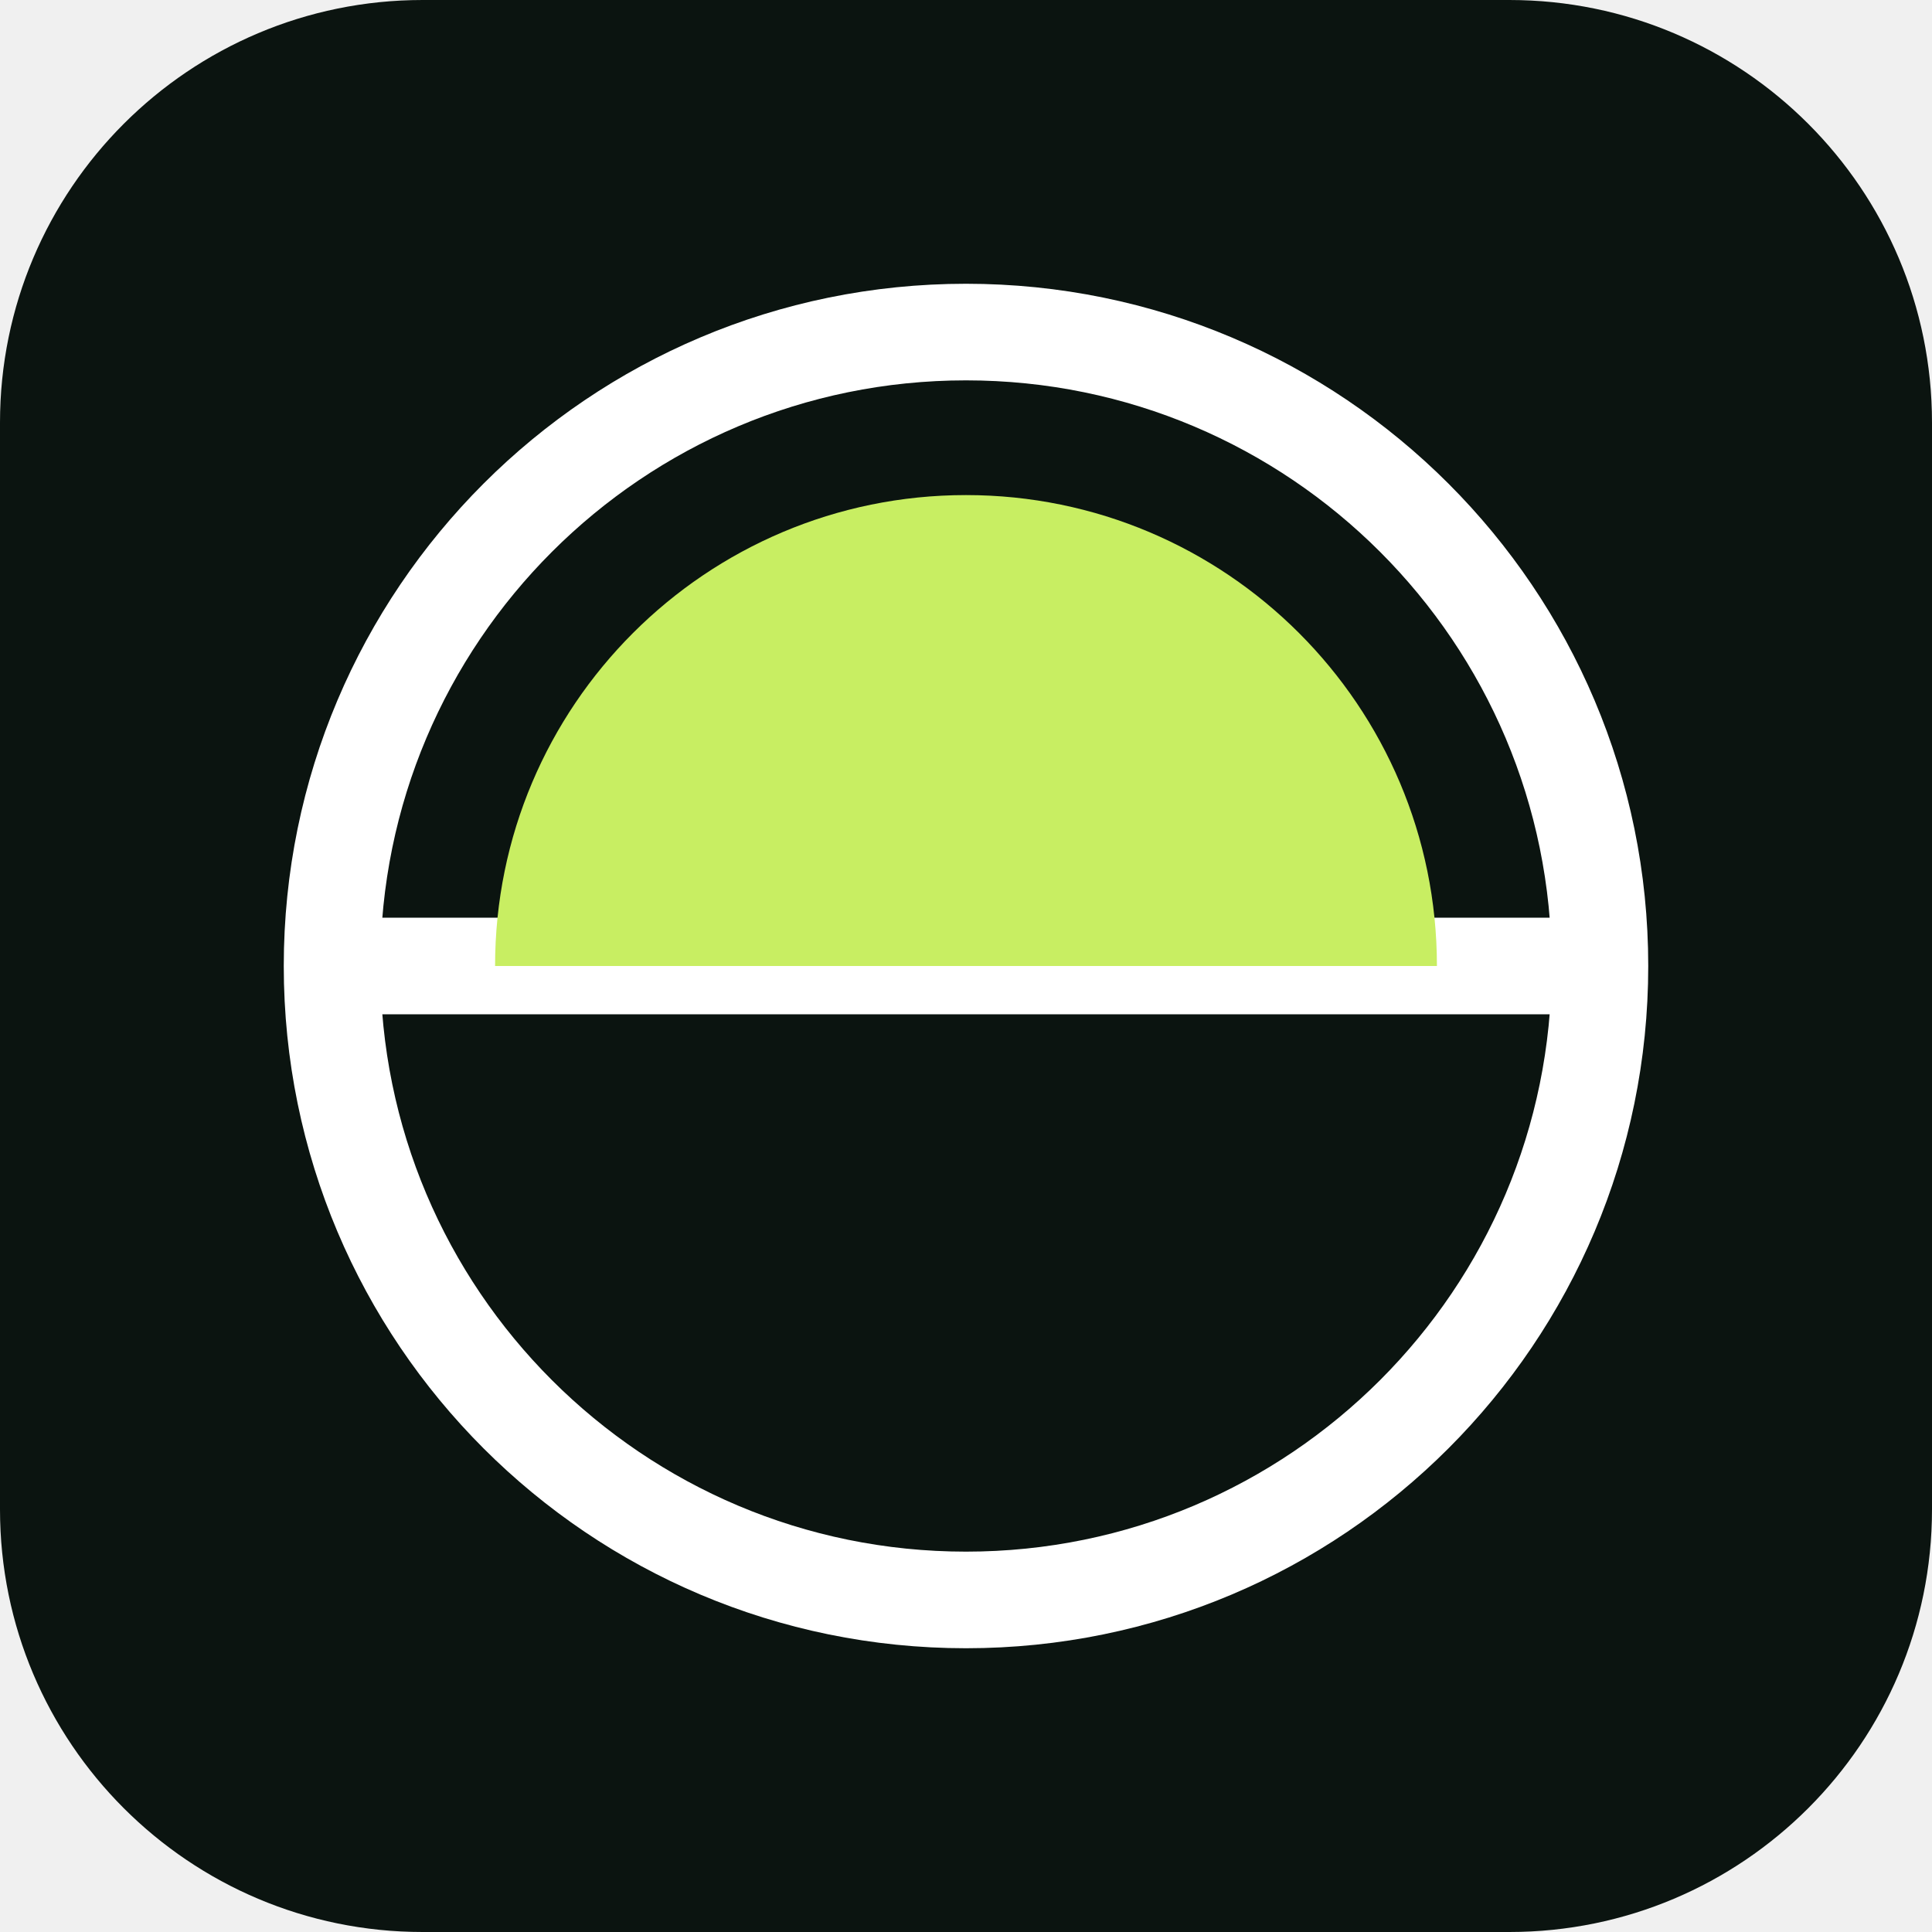
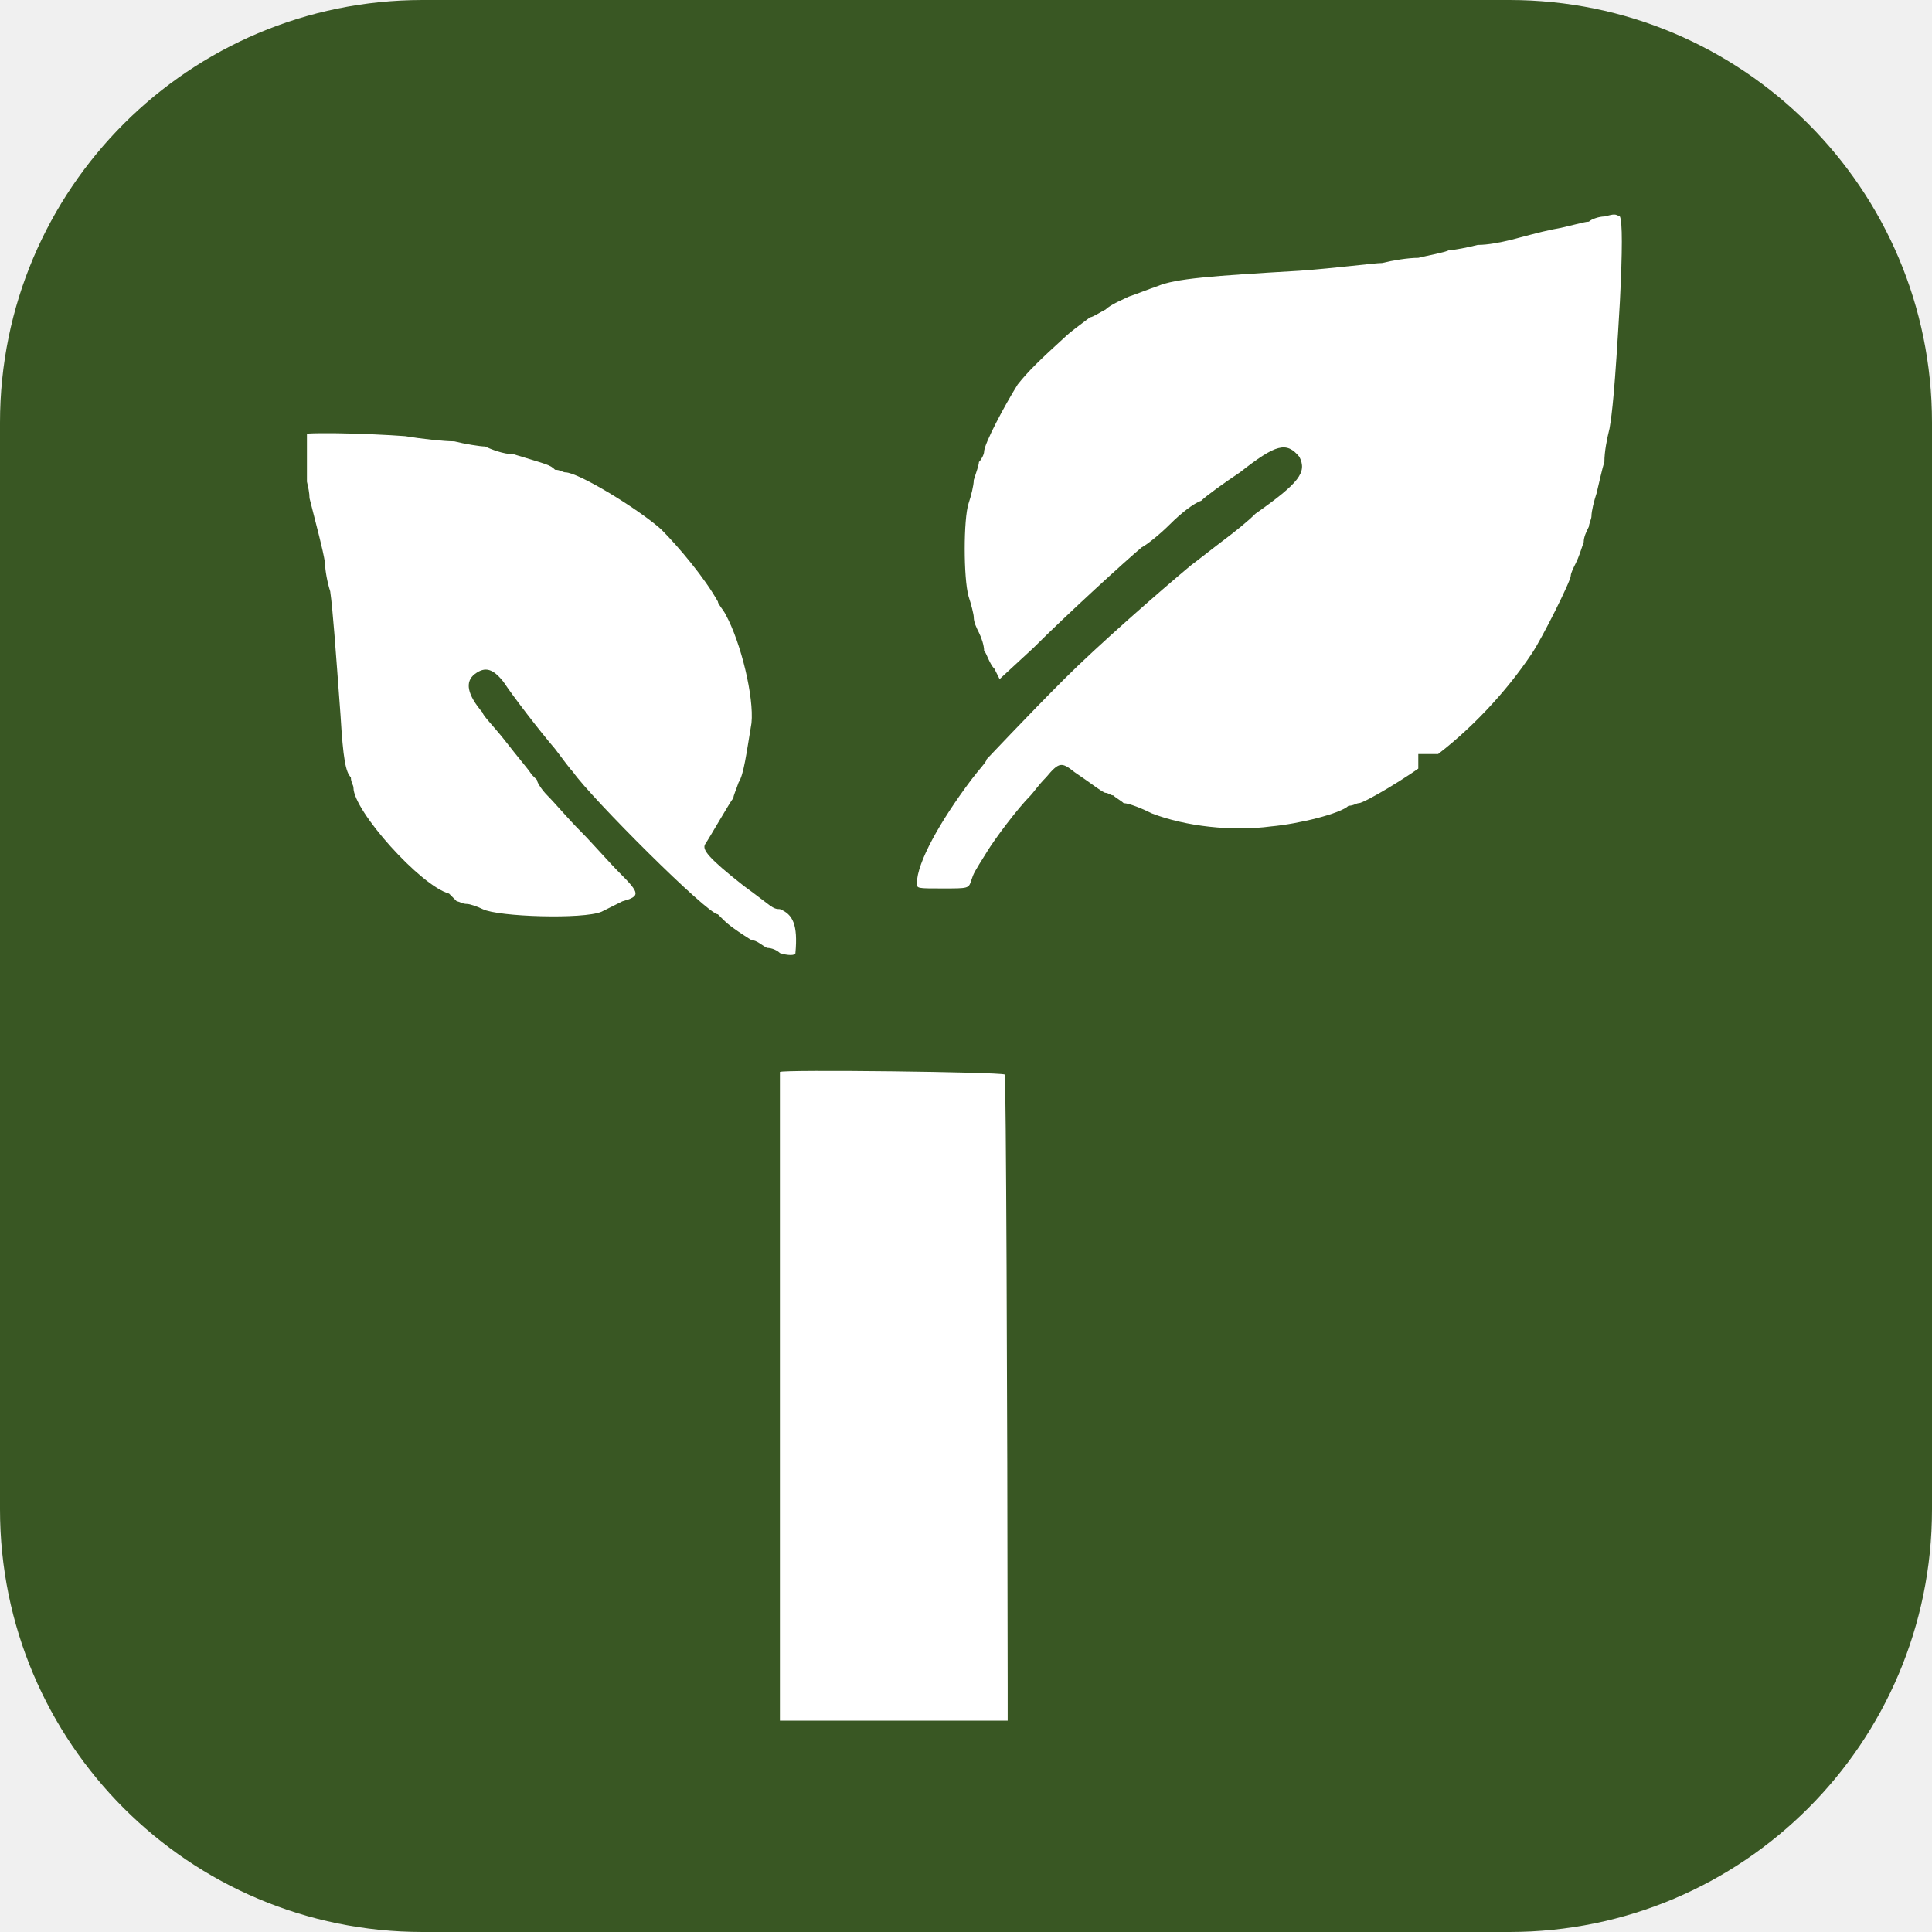
- <svg xmlns="http://www.w3.org/2000/svg" viewBox="0 0 32 32">
-   <rect width="32" height="32" rx="7" fill="#0b1410" />
-   <circle cx="16" cy="16" r="10.5" fill="none" stroke="#fff" stroke-width="1.6" />
-   <path d="M5.5 16h21" stroke="#fff" stroke-width="1.6" />
-   <path d="M8.2 16a7.8 7.8 0 0 1 15.6 0z" fill="#c8ee62" />
+ <svg xmlns="http://www.w3.org/2000/svg" viewBox="0 0 64 64">
+   <rect width="64" height="64" rx="14" fill="#395723" />
+   <svg x="8" y="7" width="48" height="50" viewBox="585 15 560 584">
+     <clipPath id="c">
+       <path d="M610 15H1140V225H1040V290H905V600H755V290H610Z" />
+     </clipPath>
+     <path clip-path="url(#c)" fill="#fff" fill-rule="evenodd" d="M1112 17C1110 17,1107 18,1106 19C1104 19,1098 21,1092 22C1087 23,1080 25,1076 26C1072 27,1067 28,1063 28C1059 29,1054 30,1052 30C1050 31,1044 32,1040 33C1036 33,1030 34,1026 35C1023 35,1008 37,994 38C960 40,946 41,939 44C936 45,931 47,928 48C926 49,921 51,919 53C917 54,914 56,913 56C909 59,905 62,904 63C893 73,889 77,885 82C880 90,872 105,872 108C872 109,871 111,870 112C870 113,869 116,868 119C868 121,867 125,866 128C864 134,864 157,866 164C867 167,868 171,868 172C868 174,869 176,870 178C871 180,872 183,872 185C873 186,874 190,876 192L878 196 891 184C904 171,927 150,933 145C935 144,940 140,944 136C948 132,953 128,956 127C958 125,965 120,971 116C985 105,989 104,994 110C997 116,994 120,977 132C974 135,969 139,965 142C961 145,956 149,952 152C940 162,916 183,903 196C889 210,873 227,873 227C873 228,870 231,867 235C855 251,846 267,846 275C846 277,846 277,856 277C866 277,866 277,867 274C868 271,868 271,873 263C876 258,885 246,890 241C891 240,893 237,896 234C901 228,902 228,907 232C913 236,918 240,919 240C920 240,921 241,922 241C923 242,925 243,926 244C928 244,933 246,937 248C950 253,968 255,983 253C994 252,1010 248,1013 245C1015 245,1016 244,1017 244C1019 244,1036 234,1045 227C1060 216,1074 201,1084 186C1088 180,1099 158,1099 156C1099 155,1100 153,1101 151C1102 149,1103 146,1104 143C1104 141,1105 139,1106 137C1106 136,1107 134,1107 133C1107 131,1108 127,1109 124C1110 120,1111 115,1112 112C1112 108,1113 103,1114 99C1115 93,1116 85,1118 50C1119 30,1119 19,1118 17C1116 16,1116 16,1112 17M605 102C605 103,606 104,606 105C607 107,608 110,609 114C609 117,611 122,611 126C614 138,616 145,617 151C617 154,618 159,619 162C620 169,621 183,623 210C624 227,625 232,627 234C627 236,628 237,628 238C628 247,654 276,665 279C666 280,667 281,668 282C669 282,670 283,672 283C673 283,676 284,678 285C684 288,717 289,724 286C726 285,730 283,732 282C739 280,739 279,731 271C727 267,720 259,716 255C711 250,706 244,703 241C701 239,699 236,699 235C699 235,698 234,697 233C695 230,693 228,686 219C682 214,678 210,678 209C672 202,671 197,675 194C679 191,682 192,686 197C690 203,700 216,706 223C709 227,712 231,713 232C720 242,765 287,769 287C769 287,770 288,771 289C772 290,774 292,782 297C784 297,786 299,788 300C790 300,792 301,793 302C796 303,799 303,799 302C800 291,798 287,793 285C790 285,790 284,779 276C765 265,763 262,764 260C766 257,774 243,775 242C775 241,776 239,777 236C779 233,780 225,782 213C783 203,778 182,772 171C771 169,769 167,769 166C764 157,754 145,747 138C738 130,715 116,710 116C709 116,708 115,706 115C704 113,703 113,690 109C686 109,681 107,679 106C677 106,671 105,667 104C663 104,654 103,648 102C635 101,605 100,605 102M328 112C328 113,325 119,321 126C314 144,313 146,309 155C307 160,305 163,305 164C305 164,304 166,303 167C303 169,301 174,299 178C297 182,295 186,295 187C294 188,293 190,293 191C292 192,291 195,290 196C290 198,283 213,276 228C269 244,263 259,262 262C261 264,259 268,258 271C257 273,255 277,255 278C254 280,252 284,251 286C250 289,248 293,247 295C246 298,245 300,245 300C245 301,237 319,234 323C234 325,233 327,233 327C233 328,231 332,229 337C222 352,221 353,220 356C220 358,219 359,218 360C218 361,217 362,217 362C217 363,216 365,215 367C214 370,211 376,209 382C206 389,202 397,200 401C199 404,197 408,197 409C197 409,196 412,194 414C193 417,192 420,192 421C192 421,191 422,190 423C190 424,189 425,189 426C189 426,188 430,186 433C185 436,183 440,183 442C182 443,180 447,179 449C178 451,175 458,172 464C170 471,167 477,166 479C165 481,164 483,164 484C164 485,163 486,162 487C162 488,161 489,161 490C161 490,159 495,157 500C155 504,153 508,153 509C153 509,152 511,151 514C150 516,148 520,147 522C146 525,144 529,143 531C141 537,138 543,135 549C134 552,132 556,131 560C129 563,127 569,125 573C123 577,120 583,118 587C117 591,114 597,112 602C110 606,108 611,108 611C108 612,107 613,107 615C104 619,97 635,97 636C97 636,96 639,94 642C91 649,89 655,86 661C85 663,83 667,83 668C78 679,74 688,71 696C69 700,66 706,64 709C63 713,61 717,61 717C61 718,59 722,57 727C55 731,53 735,53 736C53 736,52 739,51 741C49 744,47 749,46 752C45 754,43 758,42 760C37 772,36 774,36 775C36 775,35 776,34 777C34 778,33 779,33 780C33 781,31 786,29 790C27 795,24 801,23 805C21 809,19 814,17 816C16 819,15 821,15 822C16 824,124 823,126 822C126 821,127 819,128 817C128 816,129 813,130 811C131 809,132 807,132 806C132 806,133 803,134 801C135 799,136 797,136 796C136 796,137 793,138 791C139 789,140 787,140 786C140 786,141 783,142 781C143 779,144 777,144 776C144 775,145 773,150 761C151 759,152 757,152 756C152 755,153 754,153 752C154 751,155 750,155 749C155 748,156 746,157 744C158 742,159 739,159 739C159 738,160 735,162 732C163 730,164 727,164 726C164 726,165 724,166 722C167 719,168 717,168 716C168 715,169 714,170 713C170 711,171 710,171 709C171 708,172 706,173 704C174 702,175 698,183 679C184 675,186 672,186 672C186 671,188 668,189 664C190 661,192 656,194 653L196 648 365 647C550 647,538 647,539 653C540 656,544 666,547 670C547 672,548 674,548 674C548 675,549 677,550 678C550 680,553 687,556 694C559 702,562 709,563 710C564 715,574 737,576 743C577 745,578 749,579 750C582 758,583 761,590 779C595 790,599 799,599 799C600 800,600 801,600 802C600 803,601 805,602 807C603 809,604 812,604 813C605 815,606 818,607 819C609 823,609 823,616 823C620 823,644 823,670 823C696 823,717 823,718 823C719 823,719 820,718 819C717 818,716 817,716 815C715 814,714 811,714 810C710 802,707 795,707 794C707 794,706 792,705 789C704 787,702 783,701 780C700 778,698 774,698 772C697 771,694 765,692 758C689 752,686 746,685 744C684 741,682 736,681 733C679 729,677 725,677 724C676 723,675 720,673 716C672 712,670 708,669 705C668 703,666 699,665 696C664 694,662 690,661 688C661 687,660 684,659 683C659 681,658 680,657 679C657 678,656 677,656 676C656 675,654 670,649 659C648 657,647 655,647 654C647 654,646 652,645 649C644 647,642 643,641 641C640 638,639 636,639 636C639 635,637 632,636 628C631 617,628 611,628 610C628 609,626 605,624 599C621 594,619 589,619 589C619 588,618 587,618 585C617 584,616 583,616 582C616 581,615 578,613 575C612 572,610 567,609 565C608 563,606 559,606 558C605 556,602 550,599 544C597 537,594 531,593 528C592 526,591 524,591 523C591 522,590 521,590 520C589 519,588 518,588 516C587 513,586 511,582 503C581 501,578 493,575 487C573 481,570 474,569 473C567 469,564 461,564 460C564 460,563 458,562 455C561 453,559 449,558 447C557 444,556 442,556 442C556 441,555 438,553 435C552 432,550 428,550 426C549 425,547 421,546 419C545 417,543 412,542 408C540 404,538 400,537 398C536 395,534 391,534 389C533 387,531 383,530 380C524 367,523 365,523 364C523 364,522 362,522 360C521 359,519 355,518 353C515 346,513 341,510 334C508 331,507 328,507 327C507 327,506 325,506 323C503 318,495 300,495 298C495 298,494 297,494 296C493 295,492 294,492 292C491 291,490 288,490 286C489 285,486 279,484 272C477 257,477 256,474 251C473 249,471 243,469 238C464 227,459 216,457 210C456 208,455 206,455 205C455 204,454 203,454 202C453 201,452 200,452 199C452 198,451 196,450 194C449 192,448 190,448 190C448 189,444 180,442 176C442 175,440 171,439 167C437 164,435 159,434 156C429 146,427 141,427 140C427 140,426 138,426 136C424 133,422 128,418 119C417 116,415 114,415 113C413 112,330 111,328 112M1794 112C1793 112,1793 251,1793 466C1793 660,1793 820,1793 821C1793 823,1805 823,2031 823C2223 823,2269 823,2269 822C2270 821,2270 802,2270 779C2270 742,2270 737,2268 736C2267 734,2251 734,2078 734C1897 734,1889 734,1888 732C1886 729,1887 508,1889 505L1890 503 2058 503C2187 503,2226 503,2226 502C2227 500,2227 421,2226 418L2225 415 2058 415L1890 415 1889 413C1887 410,1886 207,1888 202L1889 200 2069 200C2193 200,2250 200,2251 199C2251 198,2251 113,2251 112C2250 112,1795 111,1794 112M2337 113C2336 113,2339 117,2343 123C2347 128,2353 136,2356 140C2359 145,2363 151,2366 154C2370 160,2371 162,2381 176C2389 188,2392 192,2395 196C2397 199,2399 202,2400 204C2402 206,2405 210,2406 212C2408 215,2411 219,2412 221C2414 223,2417 227,2418 230C2420 232,2423 236,2424 237C2425 238,2428 242,2430 246C2433 249,2435 253,2436 255C2437 256,2440 260,2442 264C2445 267,2449 272,2450 274C2452 277,2455 281,2457 284C2459 286,2462 291,2465 296C2476 310,2484 321,2503 348C2508 355,2515 366,2516 368C2517 369,2520 372,2522 376C2525 380,2529 384,2530 386C2531 388,2534 392,2536 395C2538 398,2541 402,2542 404C2543 405,2547 410,2550 415C2554 420,2558 426,2560 429C2562 432,2566 437,2568 441C2573 448,2574 451,2571 454C2570 455,2568 458,2566 461C2562 466,2555 476,2545 491C2542 496,2533 508,2527 518C2520 528,2511 540,2508 544C2505 548,2502 553,2501 555C2500 557,2497 561,2495 564C2493 567,2490 571,2489 572C2488 573,2486 576,2485 578C2483 581,2481 584,2480 586C2476 592,2460 615,2459 616C2458 617,2454 623,2450 629C2443 639,2437 647,2428 661C2426 663,2422 669,2420 672C2417 676,2413 682,2411 685C2409 688,2406 692,2405 693C2404 695,2401 699,2398 703C2392 712,2383 726,2372 742C2367 748,2360 759,2355 766C2351 772,2342 784,2337 793C2331 802,2324 811,2321 815C2316 822,2316 825,2321 824C2323 823,2349 823,2379 823L2434 823 2459 785C2472 764,2486 744,2489 740C2491 736,2495 731,2496 729C2497 727,2501 721,2504 716C2517 698,2530 678,2532 675C2533 673,2535 670,2537 668C2544 657,2547 653,2547 652C2547 652,2549 649,2552 645C2554 641,2558 636,2559 634C2560 632,2563 628,2566 625C2568 621,2571 616,2574 613C2579 603,2584 597,2586 594C2594 583,2635 519,2636 518C2636 517,2637 516,2638 516C2639 515,2645 518,2645 520C2645 521,2651 531,2669 557C2670 559,2672 563,2675 566C2677 570,2681 575,2682 576C2684 579,2706 613,2729 648C2743 669,2751 682,2754 686C2759 693,2784 731,2790 741C2794 747,2798 752,2798 754C2802 759,2817 781,2817 781C2817 782,2821 788,2826 795C2831 802,2837 812,2840 816C2842 819,2844 823,2844 823C2845 824,2968 823,2968 822C2969 822,2968 820,2966 818C2965 816,2962 813,2961 810C2959 808,2956 803,2953 800C2950 796,2946 789,2943 784C2940 780,2936 775,2934 772C2933 770,2929 765,2925 760C2922 755,2917 748,2915 744C2908 736,2902 727,2899 722C2897 718,2894 714,2881 697C2879 693,2873 684,2868 678C2857 662,2852 655,2846 646C2843 641,2838 634,2835 630C2832 625,2828 620,2826 618C2825 615,2821 610,2818 605C2814 600,2811 595,2810 594C2808 592,2800 580,2796 575C2792 568,2780 551,2775 544C2772 539,2768 534,2767 532C2765 530,2762 526,2760 523C2758 520,2753 512,2748 506C2744 500,2738 492,2736 488C2733 484,2728 476,2725 472C2721 467,2718 462,2717 462C2717 461,2716 460,2716 460C2716 459,2715 457,2714 456C2713 455,2711 453,2710 451C2709 447,2709 447,2724 426C2727 422,2732 414,2736 409C2739 404,2745 395,2748 390C2752 386,2756 379,2758 376C2760 374,2764 369,2766 366C2768 363,2770 360,2771 359C2771 358,2773 355,2776 352C2778 349,2782 343,2785 339C2787 335,2792 329,2796 324C2801 316,2804 312,2820 288C2824 284,2830 274,2836 267C2841 260,2847 251,2850 247C2857 237,2861 231,2864 227C2866 225,2867 223,2867 222C2867 222,2869 219,2871 216C2874 212,2877 208,2878 206C2879 205,2883 199,2887 194C2890 190,2896 182,2899 178C2902 173,2907 165,2911 160C2914 156,2919 148,2922 144C2930 133,2933 129,2937 124C2943 115,2943 114,2943 113C2943 112,2857 111,2827 112C2826 112,2823 117,2818 124C2814 130,2810 136,2810 136C2809 137,2786 172,2786 173C2786 173,2785 174,2784 175C2783 177,2728 258,2720 270C2719 273,2704 294,2700 300C2698 303,2696 306,2696 306C2696 307,2694 310,2691 314C2688 319,2685 323,2684 325C2682 327,2681 329,2680 331C2675 337,2654 368,2654 370C2650 376,2643 384,2642 384C2641 384,2634 374,2631 369C2631 368,2630 366,2629 365C2628 364,2627 363,2627 363C2627 362,2626 361,2625 360C2624 359,2617 348,2609 336C2601 324,2585 301,2574 285C2563 269,2553 254,2552 252C2551 250,2548 246,2546 243C2542 238,2521 207,2520 204C2518 202,2501 176,2493 164C2489 159,2482 149,2478 143C2474 137,2469 130,2468 128C2467 126,2464 122,2462 120C2461 117,2459 115,2458 114C2457 112,2339 111,2337 113M1213 114C1213 115,1212 118,1211 120C1210 123,1209 127,1208 129C1207 131,1206 134,1205 136C1205 137,1204 139,1204 140C1204 141,1196 160,1190 170C1190 171,1188 174,1186 178C1181 188,1180 190,1177 194C1173 200,1170 200,1236 200C1270 200,1300 200,1306 201C1338 205,1351 207,1366 210C1376 213,1385 216,1388 218C1390 218,1391 219,1392 219C1398 219,1427 235,1450 251C1472 266,1493 287,1508 310C1516 323,1531 350,1532 356C1533 357,1534 361,1535 363C1536 365,1537 367,1537 368C1537 369,1538 371,1538 372C1540 375,1543 387,1544 396C1545 399,1546 403,1546 404C1547 405,1548 410,1549 415C1549 420,1550 427,1551 429C1553 436,1553 488,1552 500C1551 513,1548 532,1546 536C1546 538,1544 542,1544 546C1536 573,1524 598,1505 624C1494 640,1469 664,1455 674C1451 676,1448 679,1448 679C1447 680,1435 688,1431 690C1430 690,1426 693,1422 695C1419 697,1415 699,1414 699C1414 699,1411 701,1407 702C1403 704,1399 706,1396 707C1394 708,1392 709,1391 709C1390 709,1389 710,1387 710C1386 711,1381 713,1376 715C1371 716,1366 718,1364 719C1359 720,1349 723,1340 724C1335 725,1331 726,1331 727C1330 727,1325 728,1320 729C1314 729,1307 730,1305 731C1295 733,1259 734,1195 734C1134 734,1129 734,1128 732C1127 731,1127 684,1127 497C1127 368,1127 262,1126 262C1126 262,1125 263,1123 264C1122 266,1121 268,1120 268C1118 271,1089 297,1089 297C1088 297,1085 299,1081 302C1078 305,1072 309,1070 311C1067 313,1061 316,1058 318C1054 321,1047 325,1042 327C1038 329,1034 332,1034 333C1033 334,1033 822,1033 823C1034 823,1290 823,1298 822C1303 822,1314 821,1321 820C1328 819,1337 818,1341 818C1345 817,1350 816,1354 815C1357 815,1361 814,1363 814C1364 813,1369 812,1372 811C1380 810,1386 808,1393 806C1395 806,1400 804,1402 804C1415 800,1442 790,1454 783C1459 781,1463 779,1463 779C1463 779,1471 775,1479 770C1487 765,1495 761,1496 760C1497 760,1499 758,1502 756C1504 755,1507 753,1508 752C1511 750,1530 736,1538 729C1552 717,1587 679,1587 676C1587 675,1589 672,1592 668C1598 660,1606 647,1613 635C1614 632,1616 628,1617 626C1618 625,1620 621,1622 618C1623 614,1624 611,1625 610C1627 606,1635 585,1636 582C1636 580,1637 577,1638 576C1639 573,1641 565,1643 556C1644 552,1645 548,1646 546C1647 541,1650 521,1653 498C1655 481,1655 456,1654 443C1653 436,1652 426,1651 421C1651 416,1650 409,1650 406C1649 404,1648 398,1648 395C1647 391,1646 386,1646 385C1645 383,1644 379,1643 376C1643 373,1642 369,1642 368C1641 367,1640 363,1640 360C1639 358,1638 355,1638 354C1637 353,1636 349,1635 346C1633 339,1631 334,1630 330C1629 328,1627 324,1626 320C1622 309,1612 290,1605 278C1583 238,1556 208,1524 183C1512 175,1498 165,1497 165C1497 165,1495 164,1494 163C1491 161,1472 151,1460 146C1449 141,1447 140,1446 140C1445 140,1444 139,1442 139C1441 138,1439 137,1437 136C1435 136,1433 135,1432 134C1430 134,1428 133,1426 132C1423 132,1421 131,1420 130C1418 130,1416 129,1414 129C1411 128,1408 127,1407 126C1405 126,1403 125,1401 125C1399 125,1395 124,1392 123C1389 122,1384 121,1380 120C1377 120,1372 119,1371 118C1369 118,1364 117,1359 117C1354 116,1346 115,1342 114C1334 113,1320 113,1273 112C1216 112,1214 112,1213 114M364 236C364 237,363 238,363 239C363 240,362 243,361 245C360 247,359 249,359 250C359 250,358 252,358 254C356 256,354 260,350 270C349 273,346 280,344 285C342 290,340 295,340 296C340 296,339 298,338 300C338 301,335 306,334 311C332 316,329 321,329 322C328 324,327 326,327 327C327 328,321 342,317 351C316 353,315 356,315 357C315 358,314 359,314 360C313 361,312 363,311 364C311 366,310 369,309 371C308 373,307 375,307 376C307 377,306 378,306 380C303 384,300 391,299 394C299 395,298 397,298 398C298 398,297 400,296 403C293 409,283 434,281 438C280 441,278 446,277 449C275 453,273 457,273 458C272 460,264 480,260 490C259 492,258 495,257 497C256 499,255 501,255 502C255 502,254 504,254 506C251 511,247 520,247 521C247 522,246 523,245 524C245 526,244 527,244 528C244 529,243 531,242 533C241 536,239 540,238 544C236 548,234 552,233 555C230 560,231 565,234 564C235 564,295 564,368 564C500 564,500 564,501 562C501 561,500 558,499 556C498 554,497 551,497 551C497 550,496 548,495 547C495 545,493 541,491 537C490 533,488 529,487 526C486 524,484 519,482 514C480 509,478 505,478 505C477 504,477 503,477 502C477 501,476 498,475 496C473 493,472 490,472 489C472 488,471 487,470 486C470 484,469 483,469 482C469 481,468 478,467 476C465 473,460 461,455 448C447 427,446 424,442 415C441 413,440 411,440 410C440 409,440 408,439 407C439 407,436 400,433 392C430 385,426 377,426 376C425 374,424 372,424 371C424 371,423 368,422 366C418 357,417 354,417 353C417 352,416 350,415 348C412 342,409 336,408 332C408 330,407 329,406 328C406 327,405 326,405 325C405 324,400 311,398 306C397 305,396 303,396 302C396 301,396 300,395 299C395 299,393 295,391 290C389 285,387 280,386 278C385 275,378 259,376 254C376 252,374 249,374 248C373 246,372 244,372 243C372 242,367 235,366 235C366 235,365 236,364 236M793 348C793 349,793 822,793 823C794 823,879 823,880 822C882 821,881 351,880 349C878 348,794 347,793 348" />
+   </svg>
</svg>
